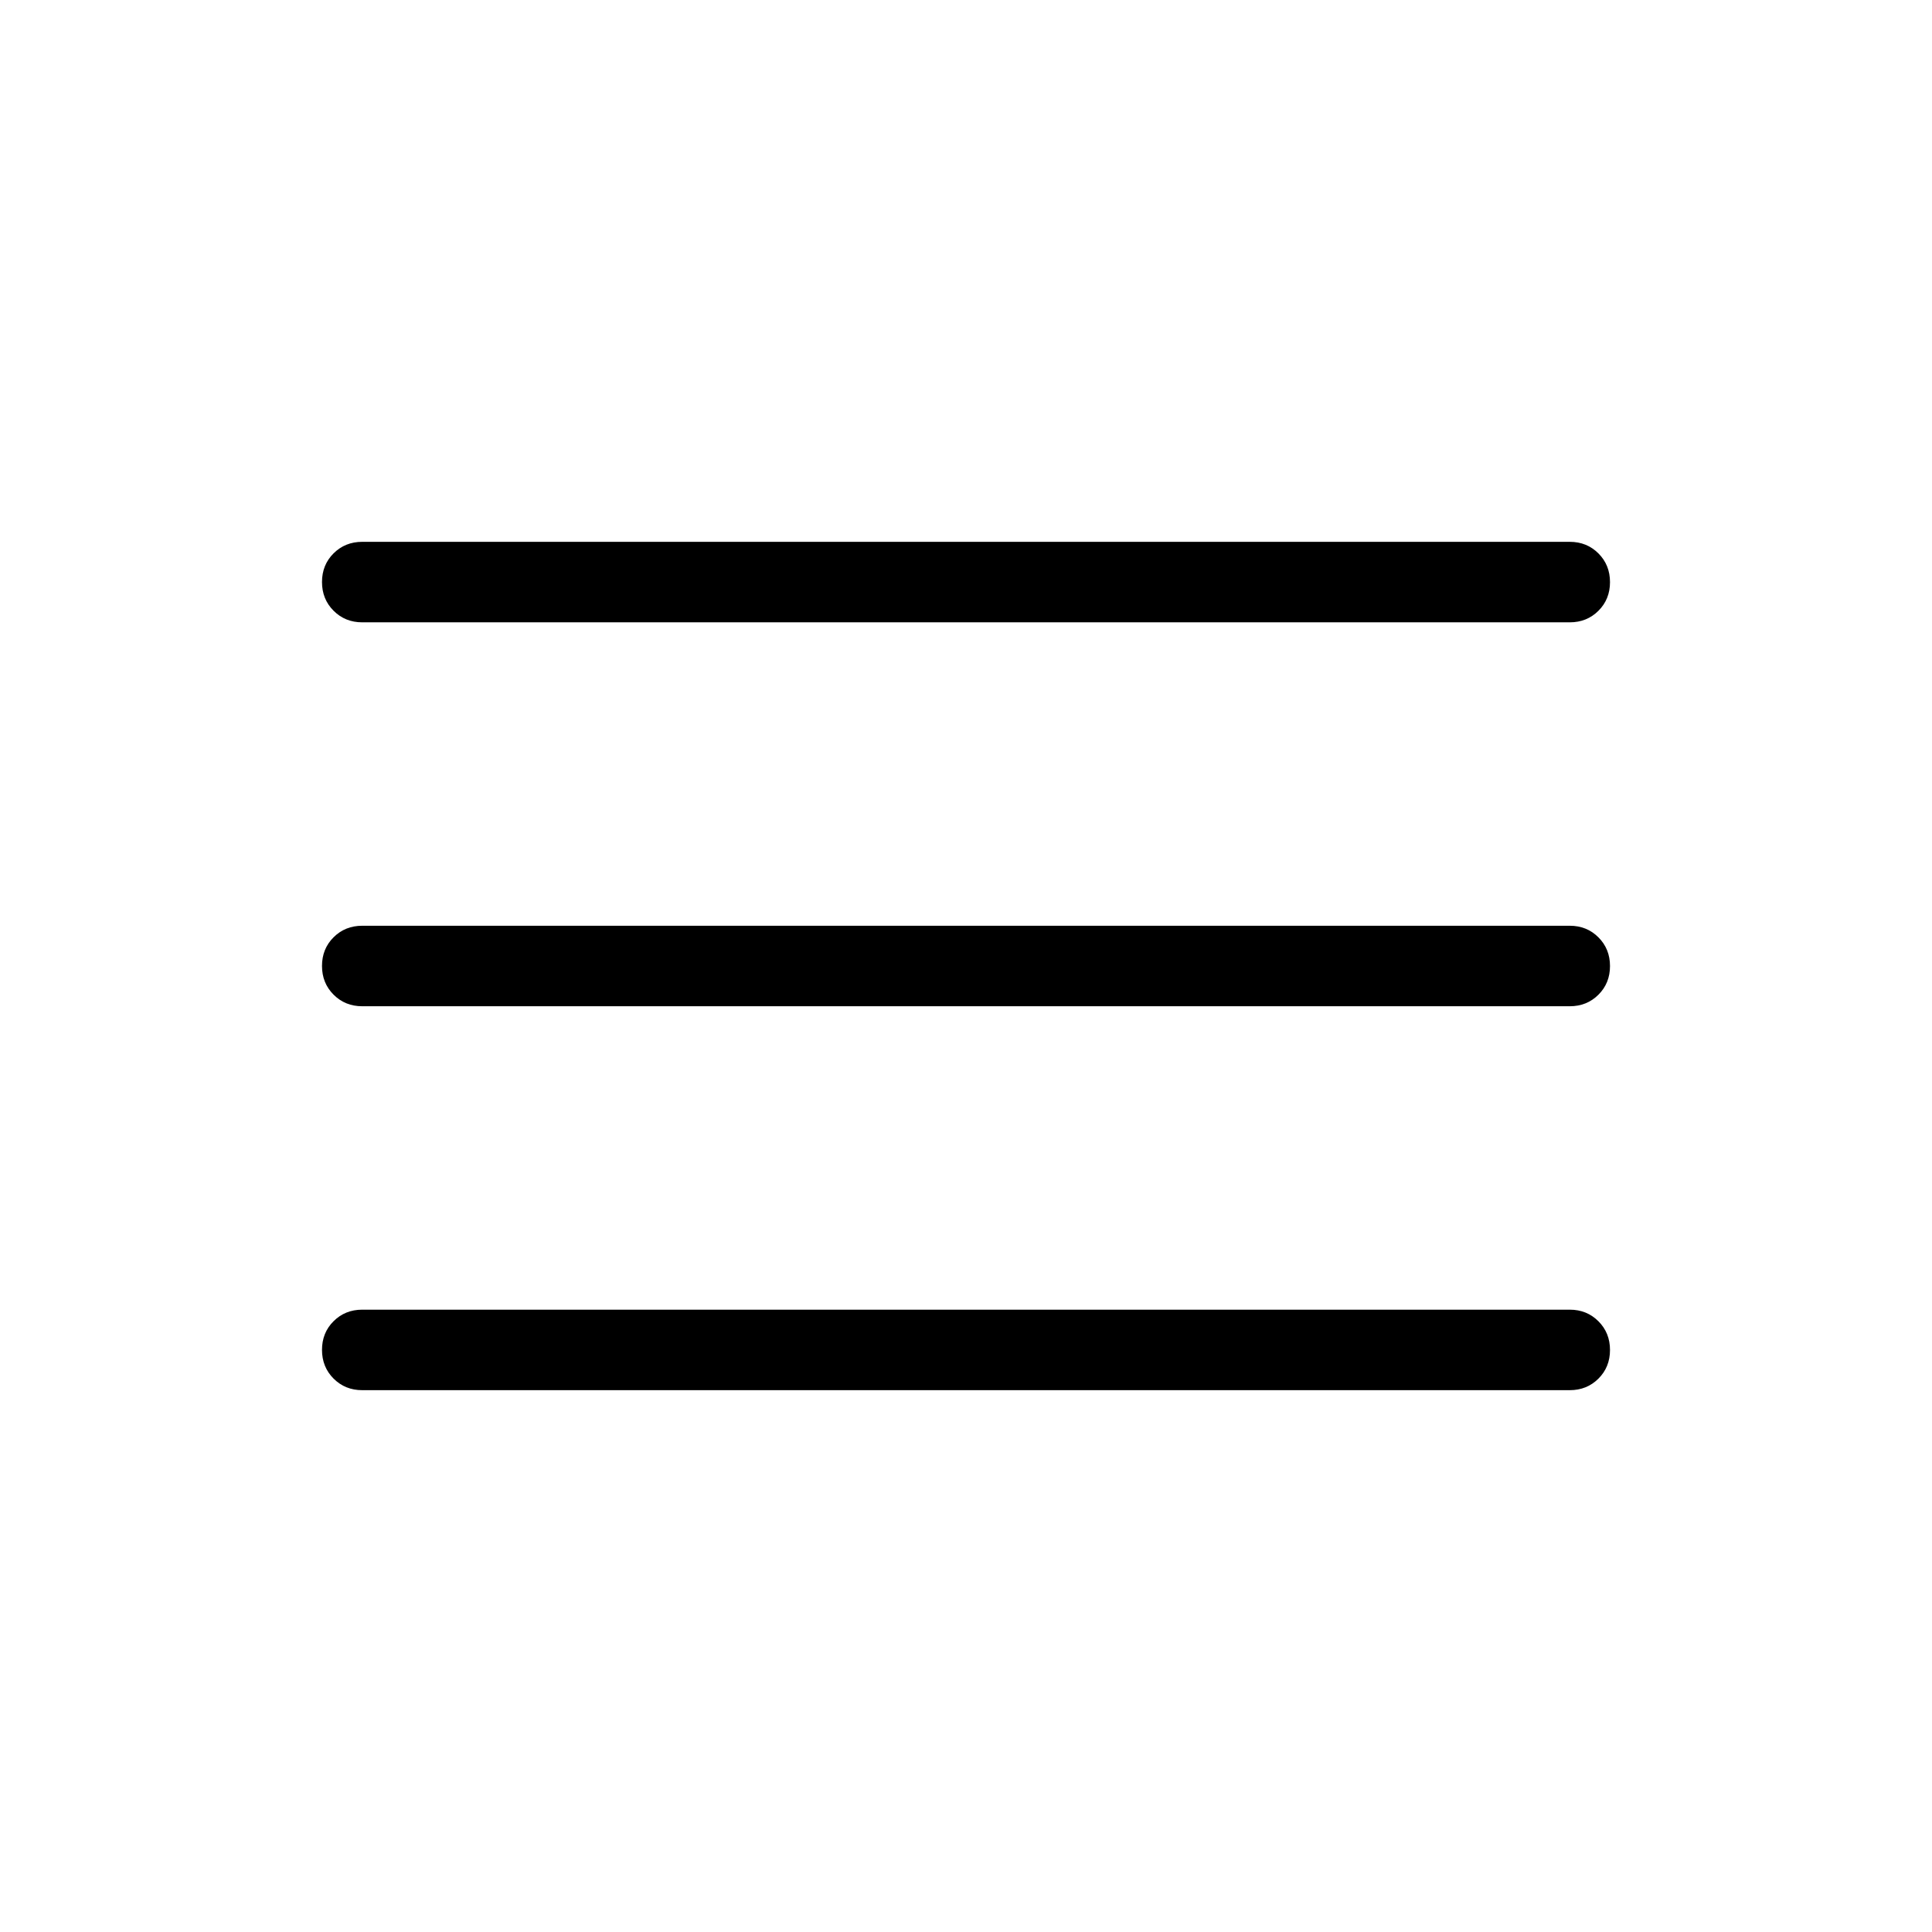
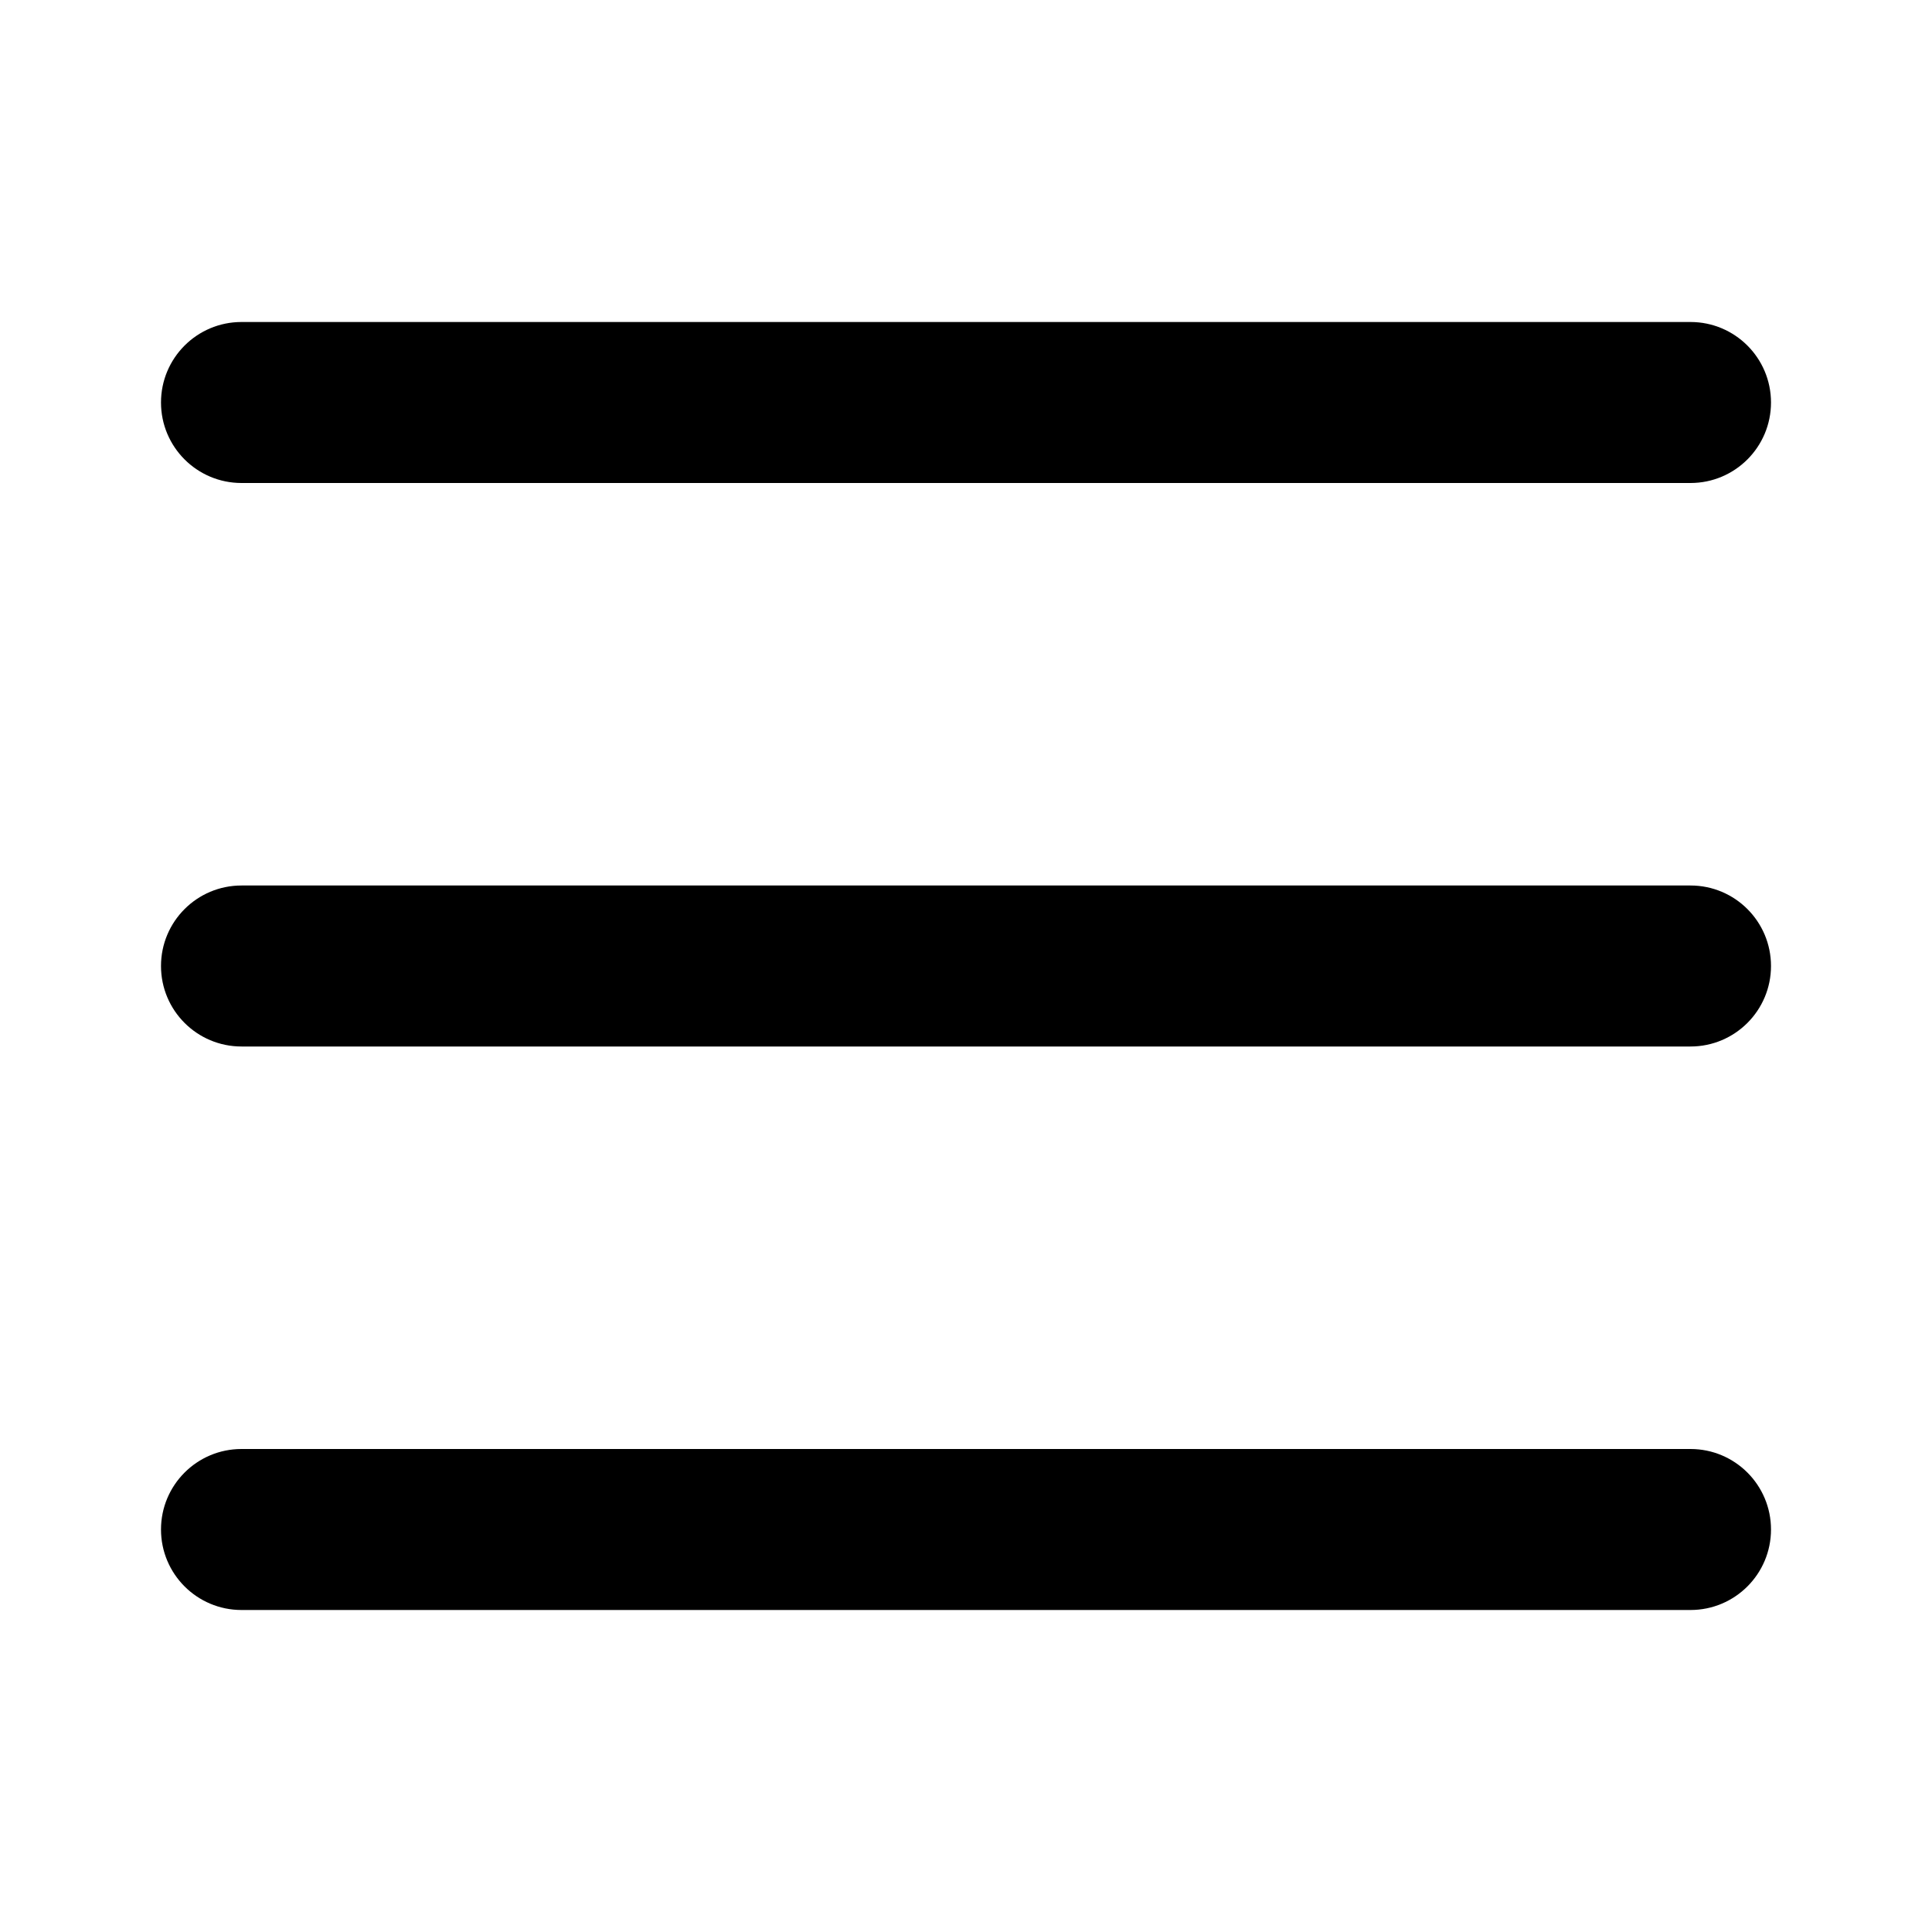
- <svg xmlns="http://www.w3.org/2000/svg" height="24" viewBox="0 -960 960 960" width="24">
-   <path d="M180-269.231q-8.5 0-14.25-5.757-5.75-5.758-5.75-14.27 0-8.511 5.75-14.242 5.75-5.731 14.25-5.731h600q8.5 0 14.25 5.758t5.75 14.269q0 8.512-5.75 14.243-5.75 5.73-14.25 5.73H180ZM180-460q-8.5 0-14.25-5.758-5.75-5.757-5.75-14.269t5.75-14.242Q171.5-500 180-500h600q8.5 0 14.25 5.758 5.75 5.757 5.75 14.269t-5.75 14.242Q788.5-460 780-460H180Zm0-190.769q-8.5 0-14.25-5.758T160-670.796q0-8.512 5.75-14.243 5.75-5.73 14.25-5.73h600q8.5 0 14.25 5.757 5.75 5.758 5.75 14.27 0 8.511-5.75 14.242-5.75 5.731-14.25 5.731H180Z" />
+ <svg xmlns="http://www.w3.org/2000/svg" fill="currentColor" viewBox="0 0 24 24" aria-hidden="true">
+   <path fill-rule="evenodd" d="M2 5a1 1 0 0 1 1-1h18a1 1 0 1 1 0 2H3a1 1 0 0 1-1-1M2 12a1 1 0 0 1 1-1h18a1 1 0 1 1 0 2H3a1 1 0 0 1-1-1M2 19a1 1 0 0 1 1-1h18a1 1 0 1 1 0 2H3a1 1 0 0 1-1-1" clip-rule="evenodd" />
</svg>
